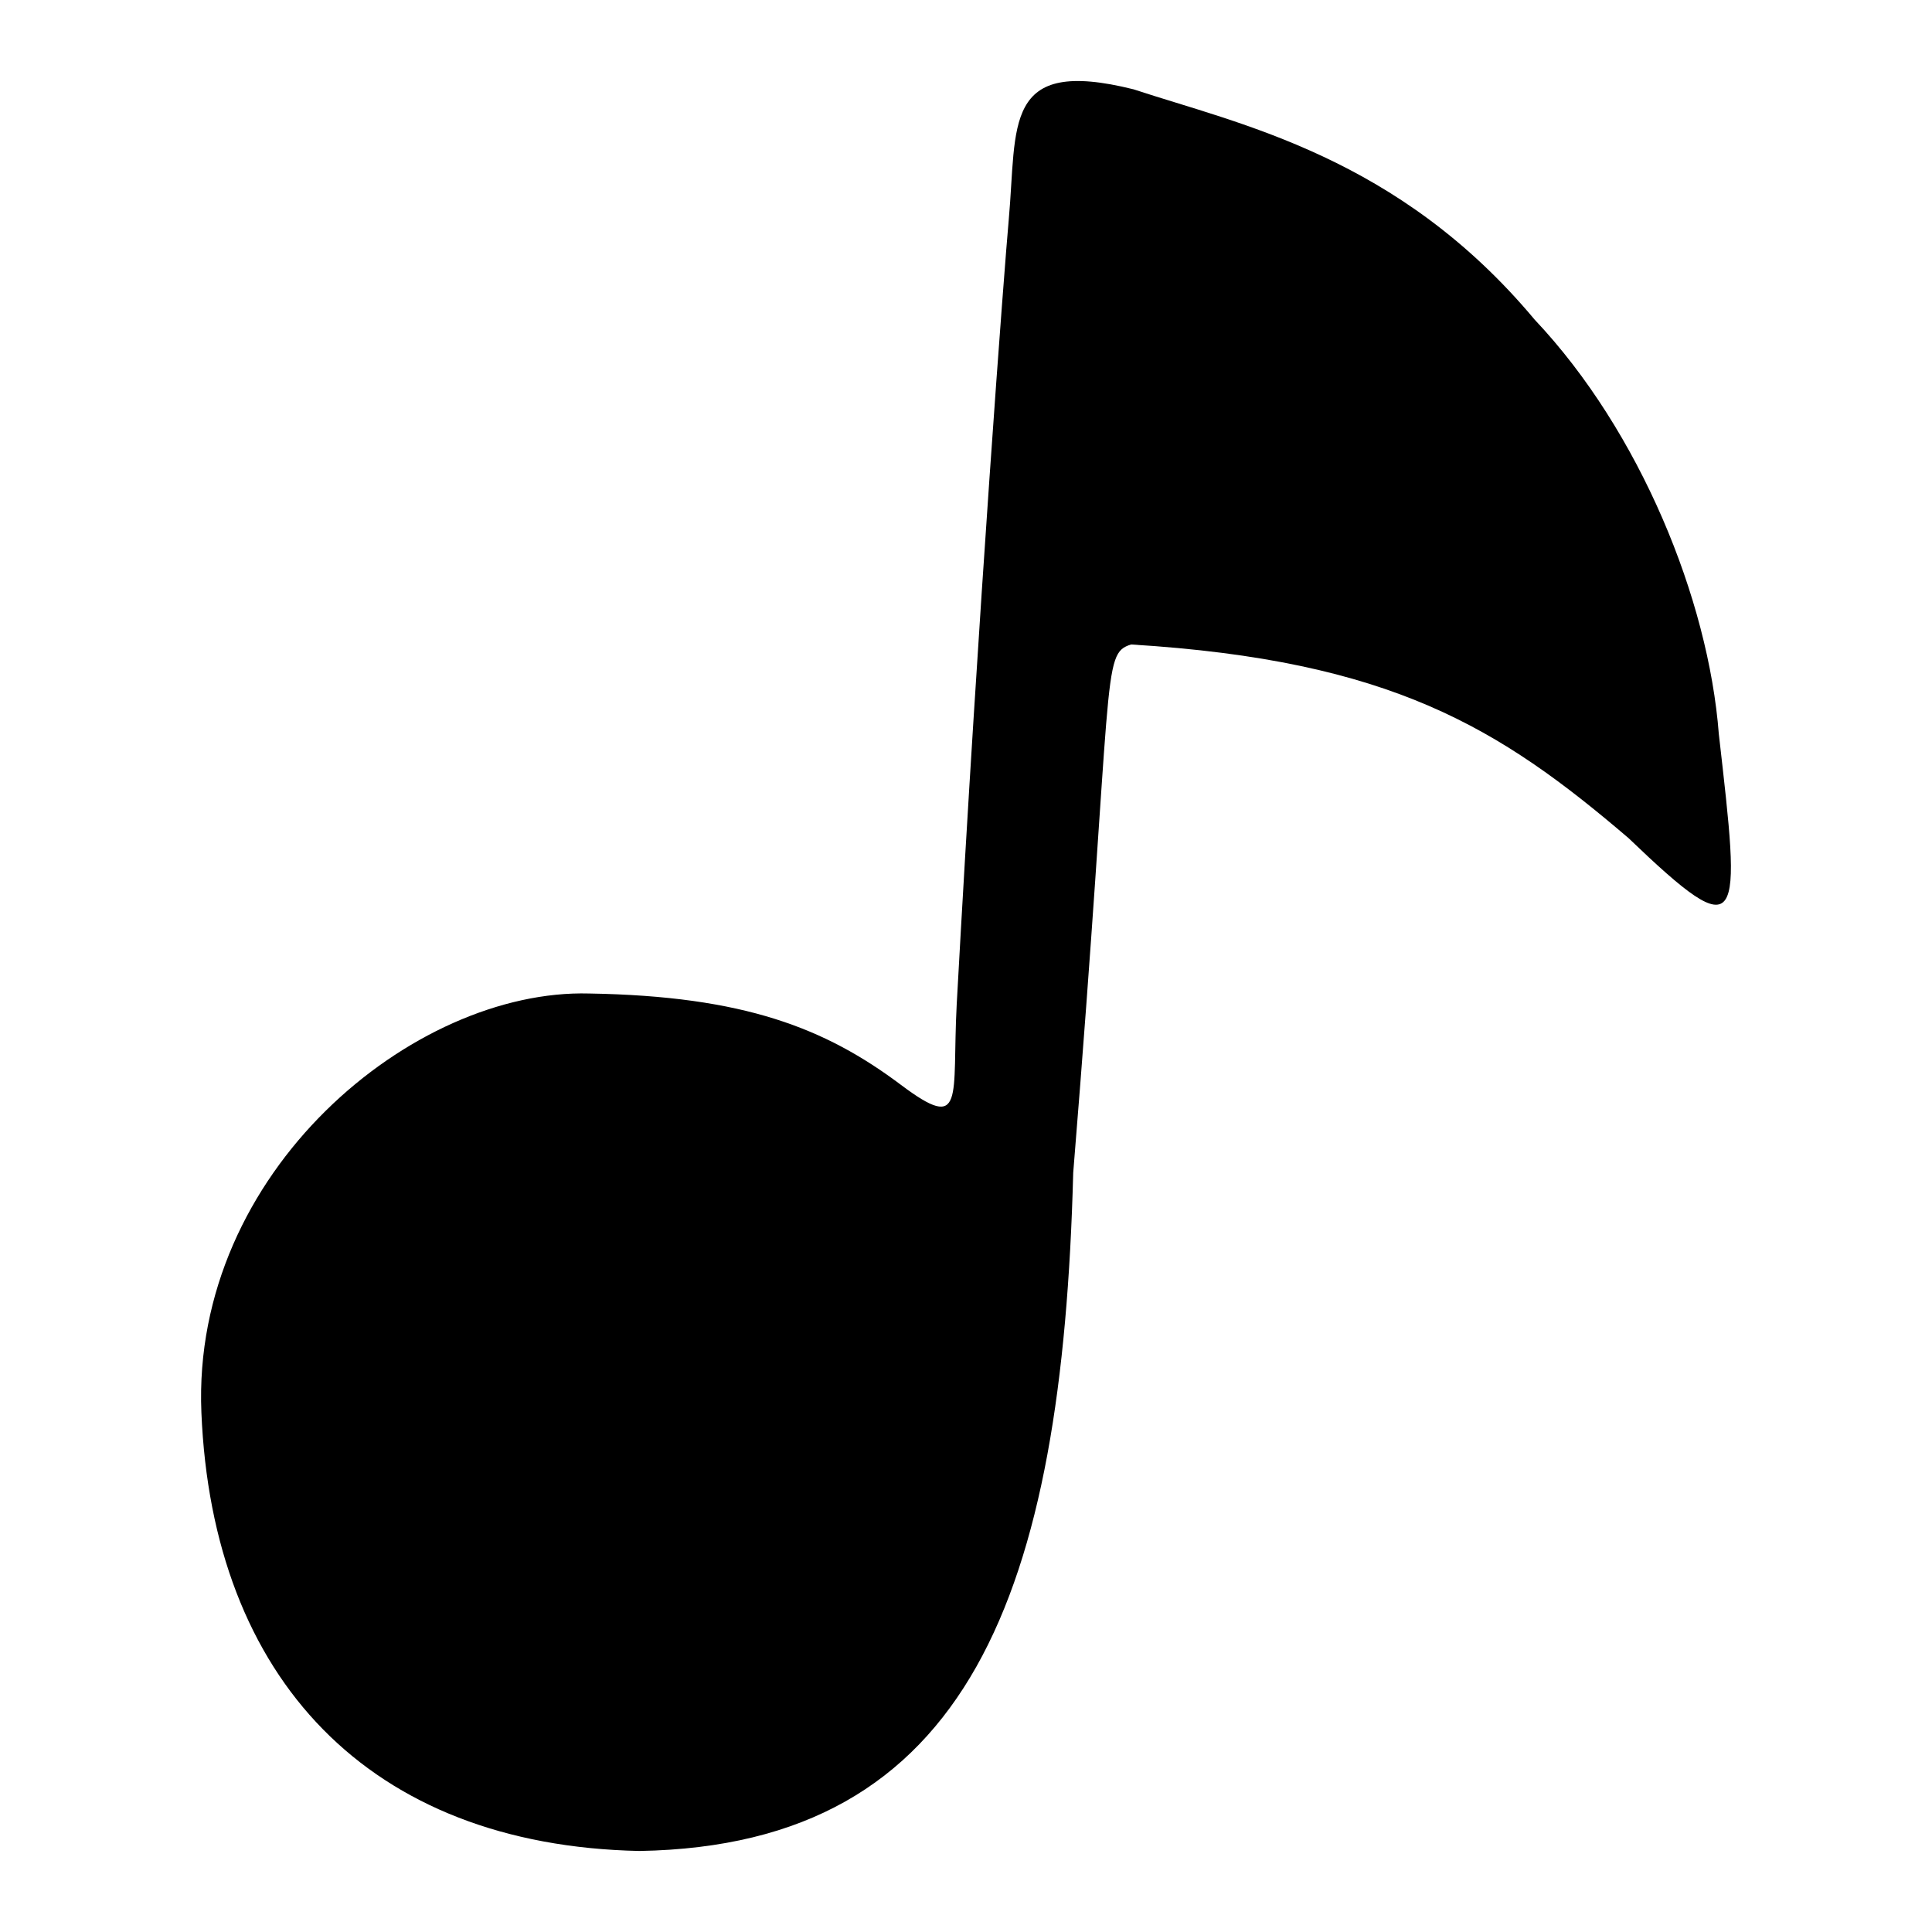
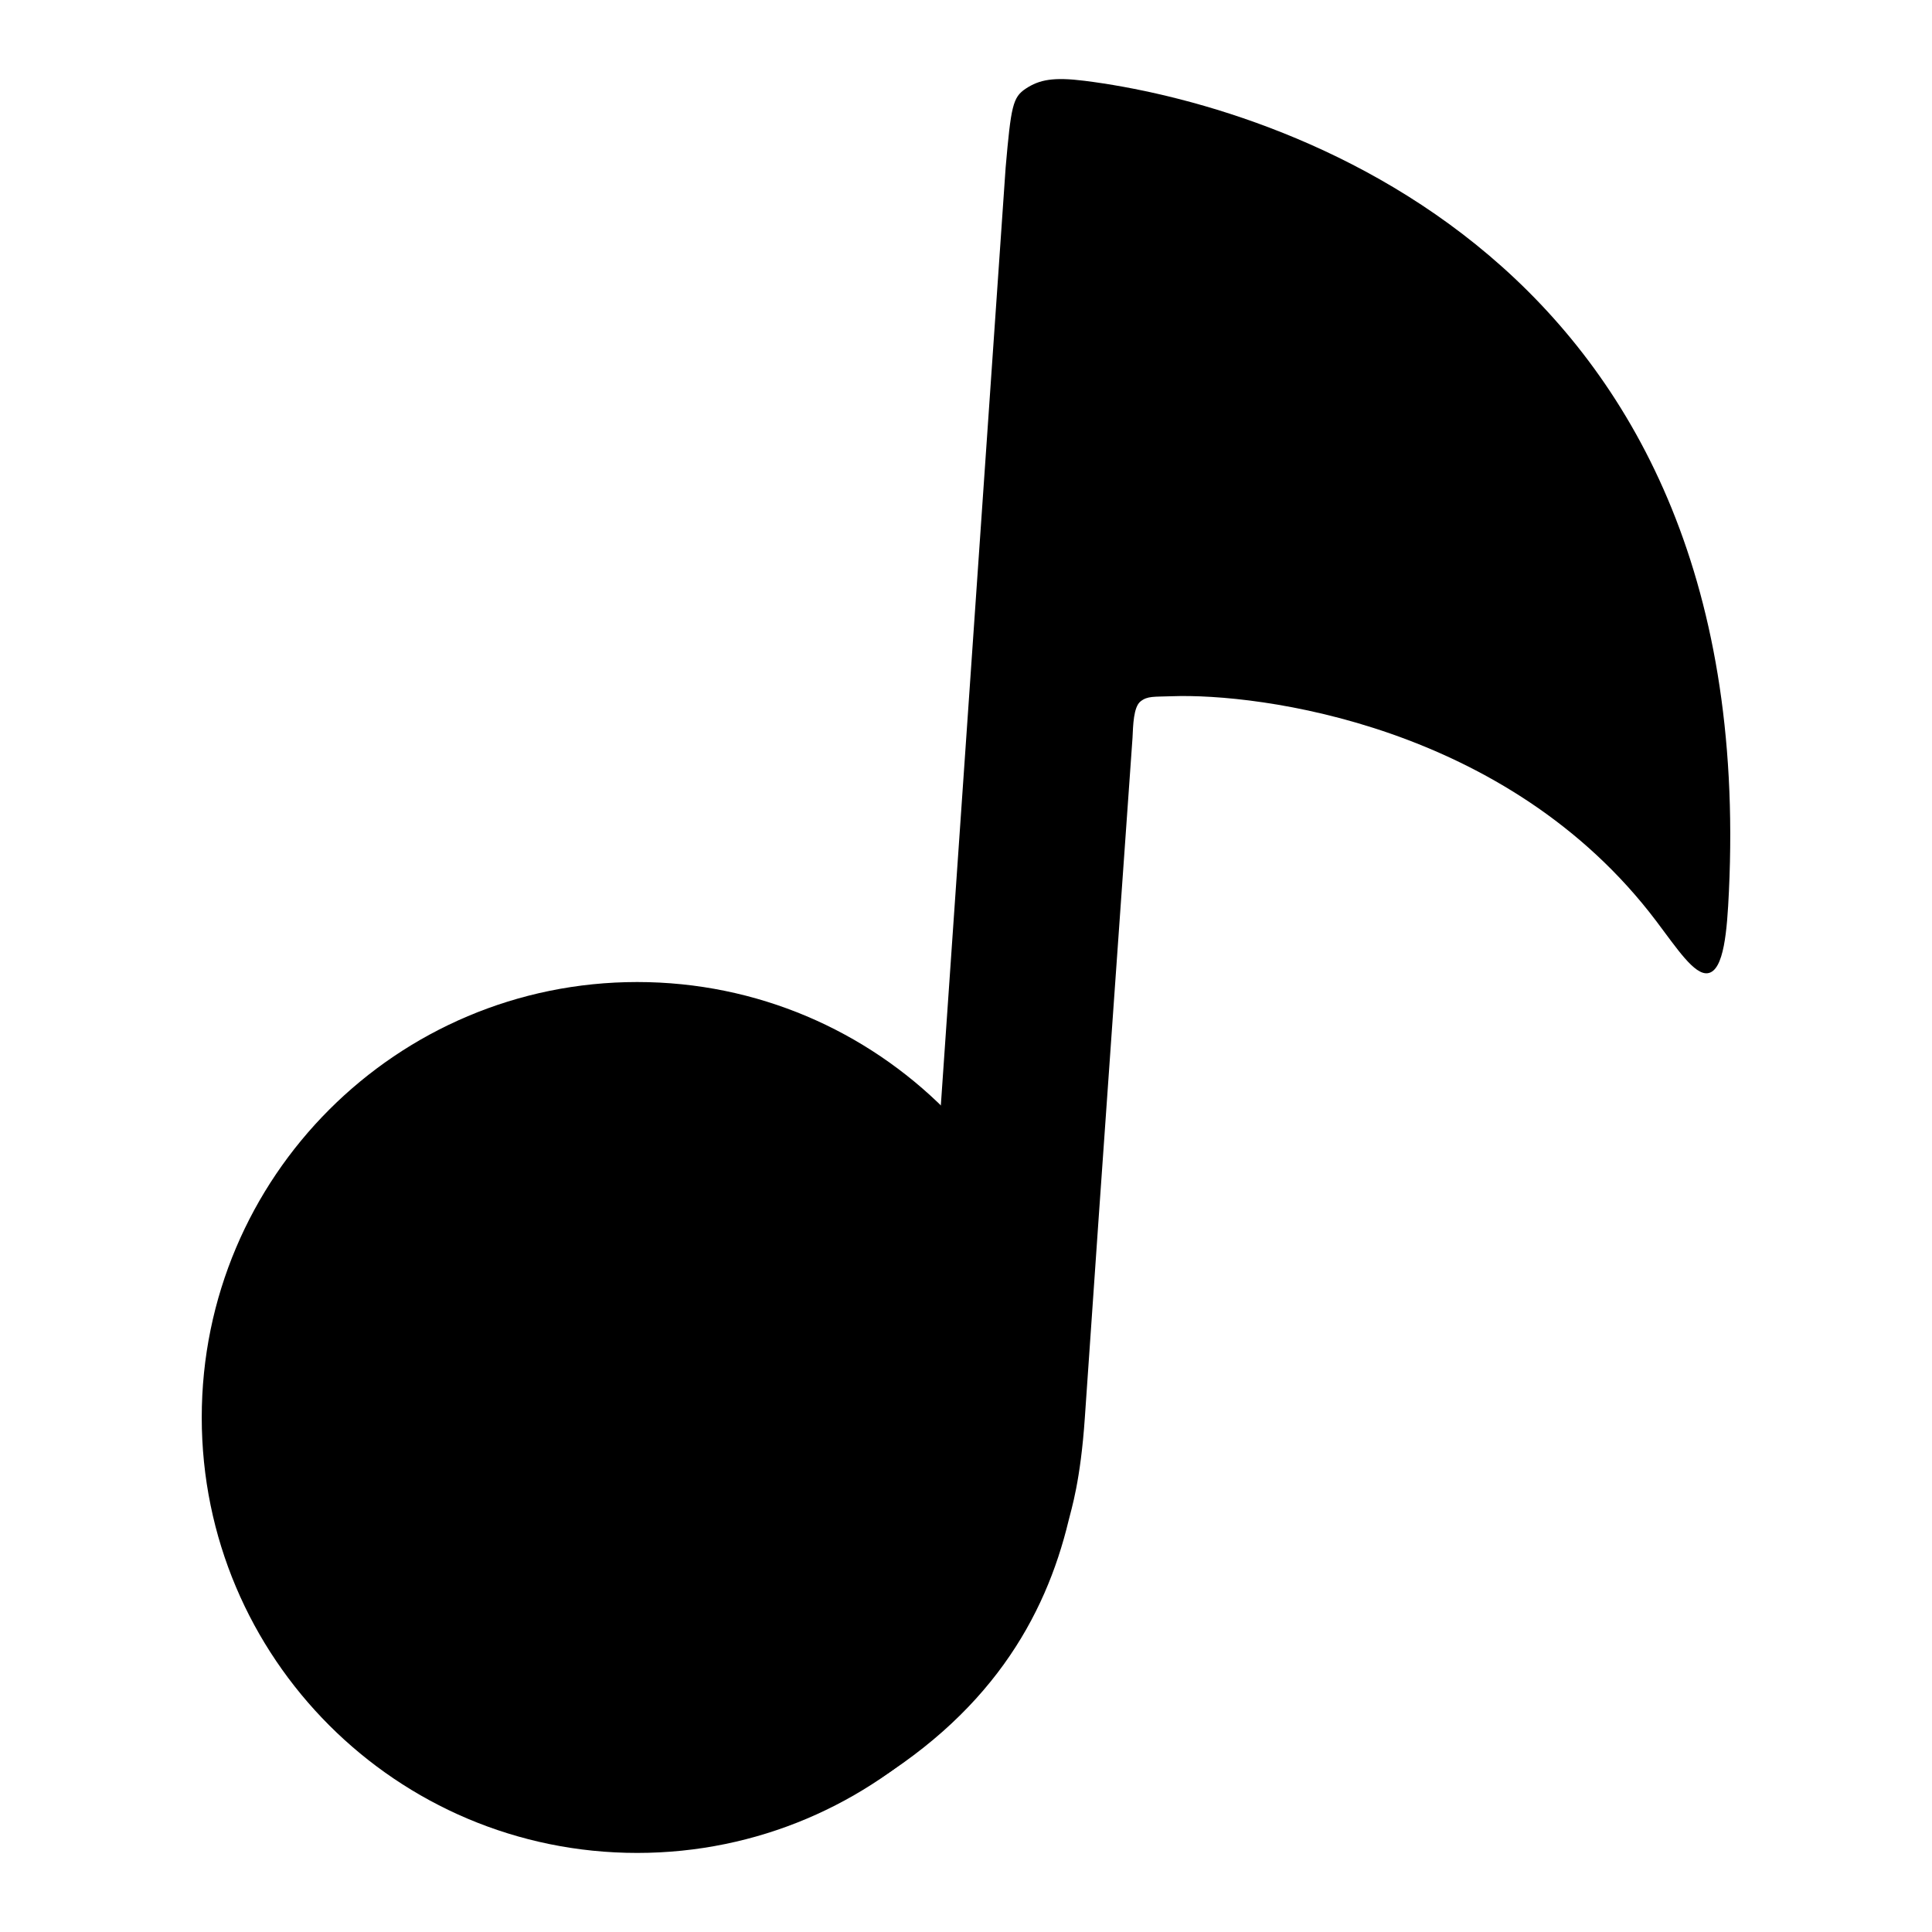
<svg xmlns="http://www.w3.org/2000/svg" viewBox="0 0 512 512" version="1.1" id="svg4" xml:space="preserve">
  <defs id="defs8" />
-   <path id="path0" d="m 300.421,23.676 c -34.833,-8.692 -30.816,9.447 -33.108,34.727 -1.097,12.148 -7.948,101.545 -13.779,207.819 -1.297,24.813 2.375,34.146 -14.775,21.279 -19.98,-14.991 -41.45,-23.528 -82.63,-24.212 -46.571,-1.274 -105.386,47.198 -102.759,111.012 2.903,70.525 44.364,114.748 116.1,116.227 87.723,-1.513 112.045,-68.843 114.942,-179.713 10.837,-133.017 7.32,-137.479 15.328,-140.021 68.958,4.215 97.637,22.085 131.809,51.288 30.735,29.482 29.763,23.277 23.955,-27.573 C 452.766,158.912 434.644,114.295 406.714,84.723 370.57,41.459 328.625,32.986 300.421,23.676 Z" stroke="none" fill="#000000" fill-rule="evenodd" style="display:inline;opacity:1;fill:#000000;fill-opacity:1;stroke-width:1.076" />
+   <g id="g4" style="display:inline" transform="translate(3.89718,0.794746)">
+     <circle style="display:inline;opacity:1;fill:#000000;stroke-width:1.129" id="path1" cx="164.966" cy="374.852" r="115.399" />
+     <path style="display:inline;opacity:1;fill:#000000" d="M 244.699,302.786 262.607,43.615 c 1.426,-16.31 1.887,-18.639 5.33,-20.917 3.625,-2.398 7.355,-3.108 15.554,-2.082 50.373,6.306 178.797,45.617 170.79,214.875 -0.481,10.178 -1.273,20.983 -5.582,21.621 -3.566,0.528 -8.156,-6.503 -13.675,-13.811 -39.363,-52.117 -105.42,-60.419 -128.351,-59.587 -4.806,0.174 -6.459,-0.096 -8.312,1.368 -1.891,1.494 -1.97,6.395 -2.134,9.704 -0.062,1.266 -8.715,122.537 -12.63,180.109 -1.146,16.852 -3.566,24.201 -4.315,27.317 -6.186,25.714 -20.951,51.873 -56.069,71.999 z" id="path2" />
+   </g>
</svg>
